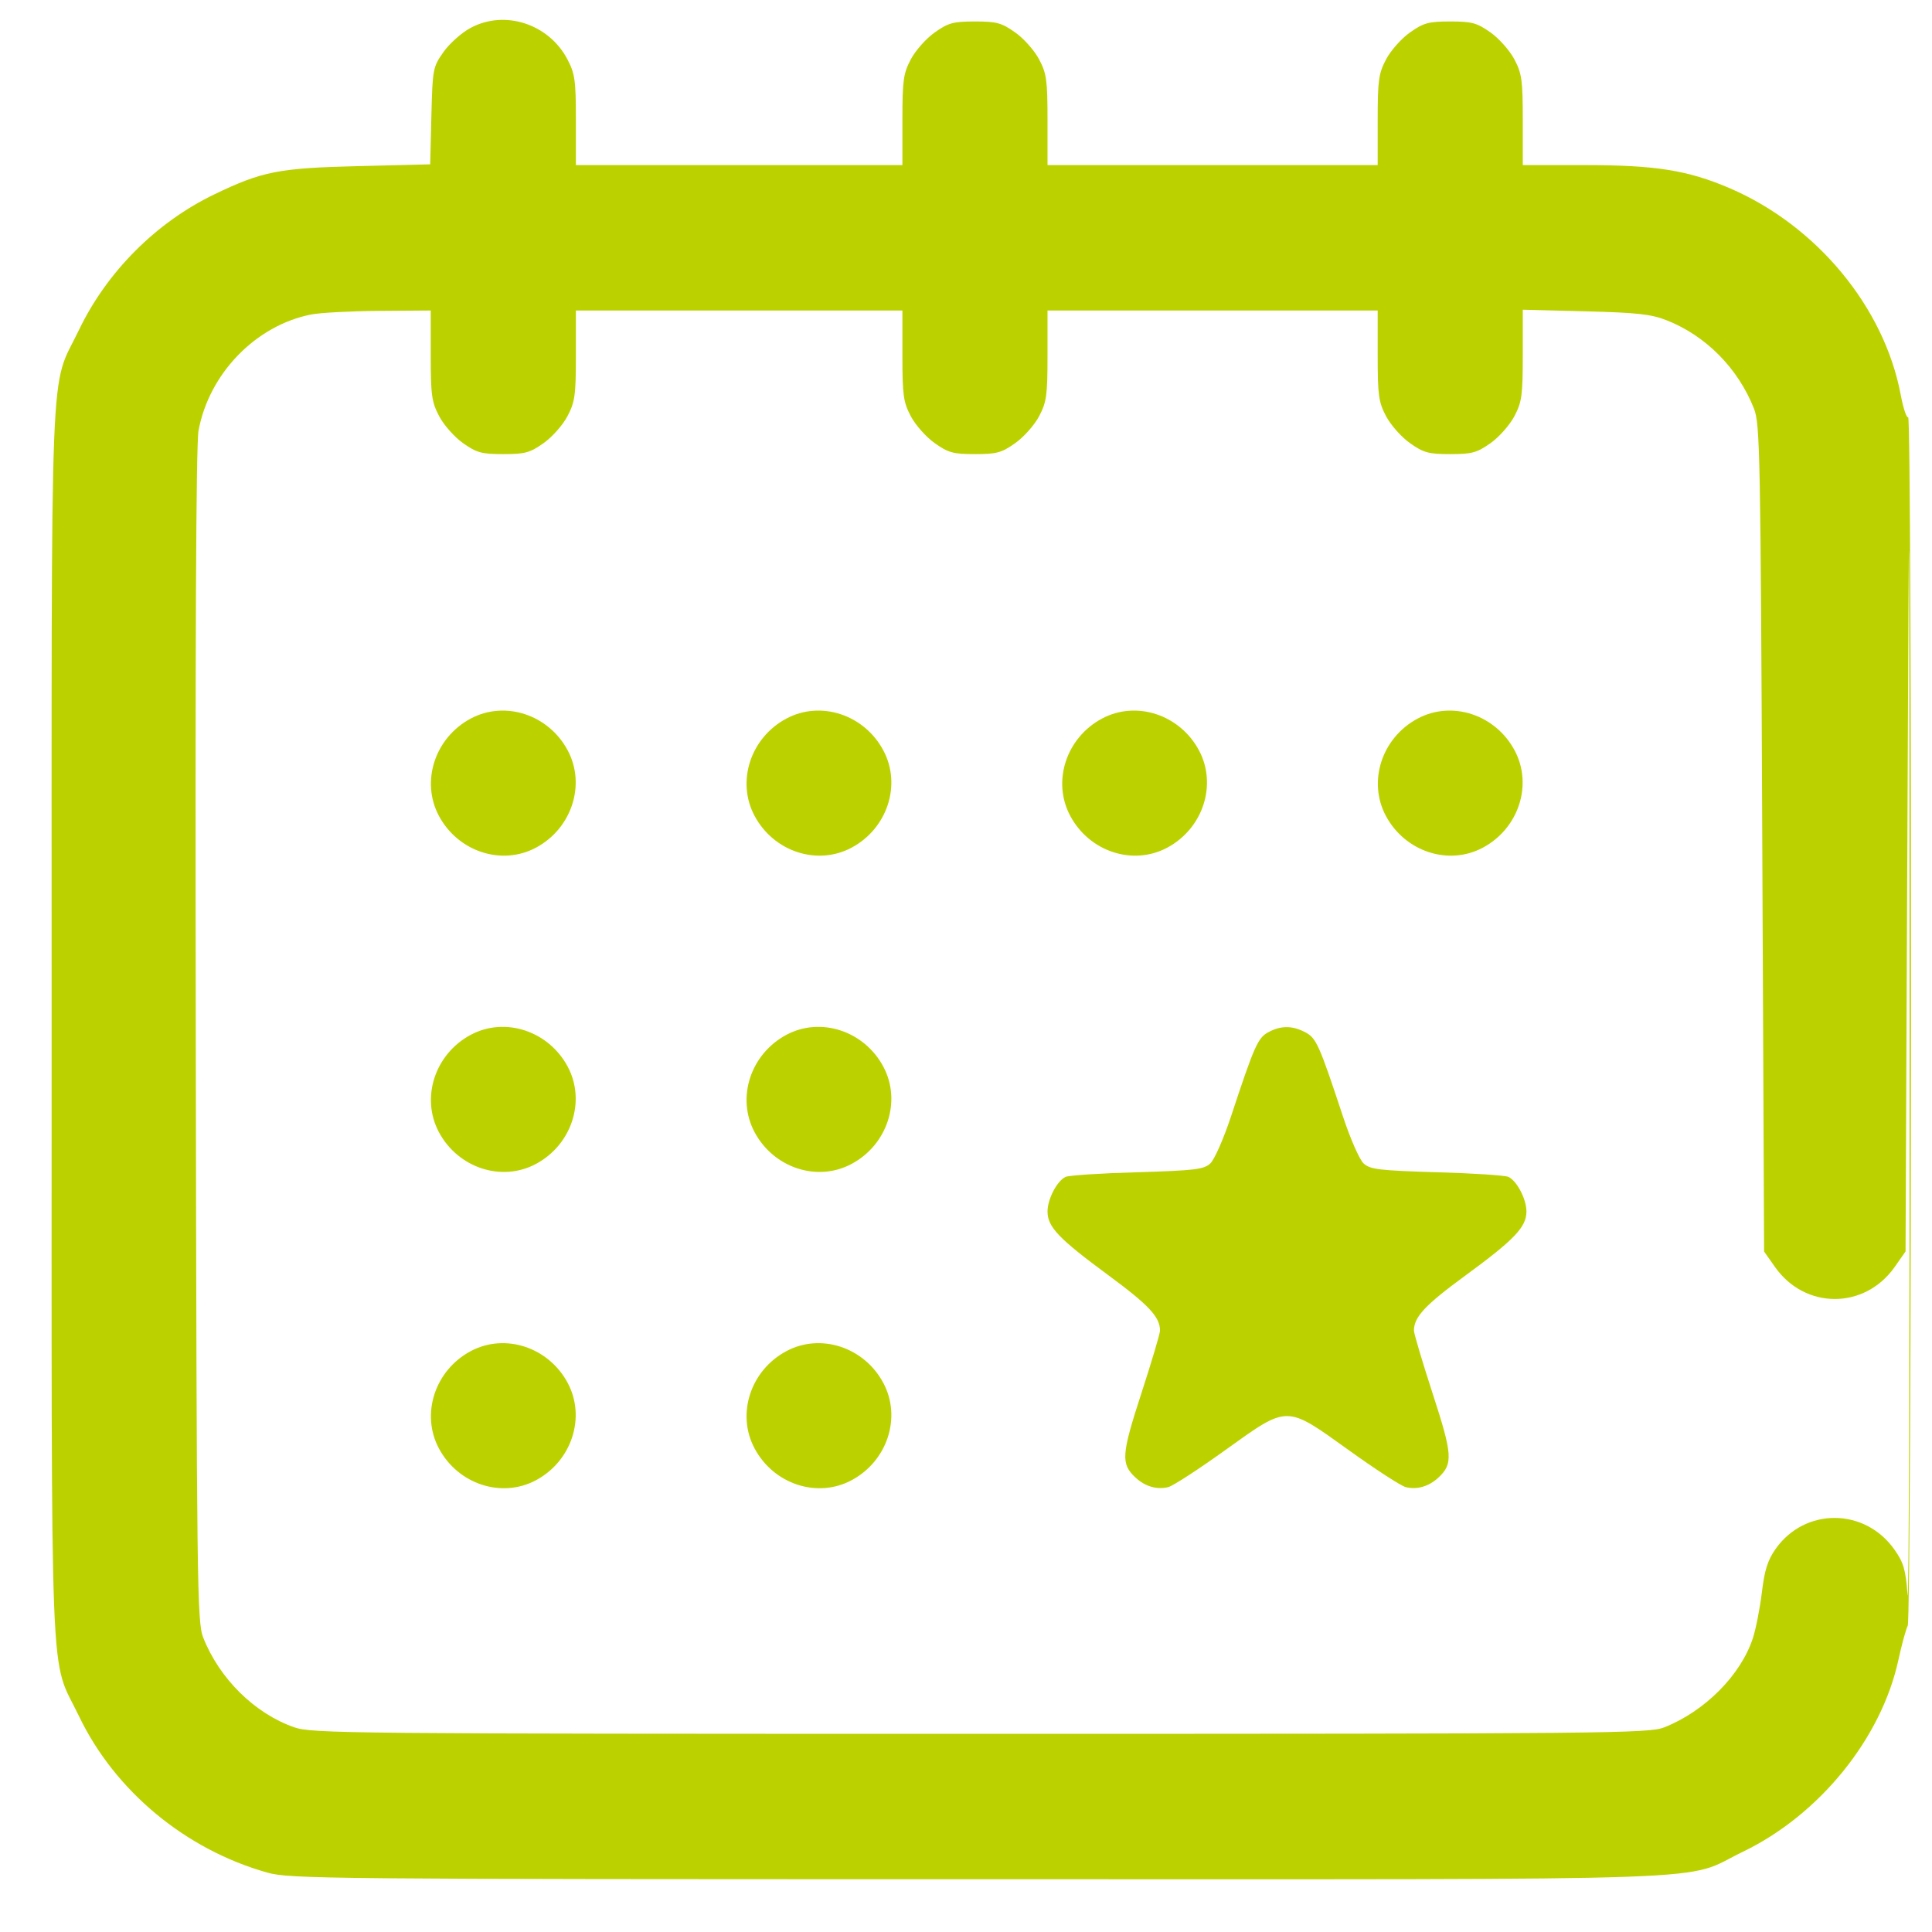
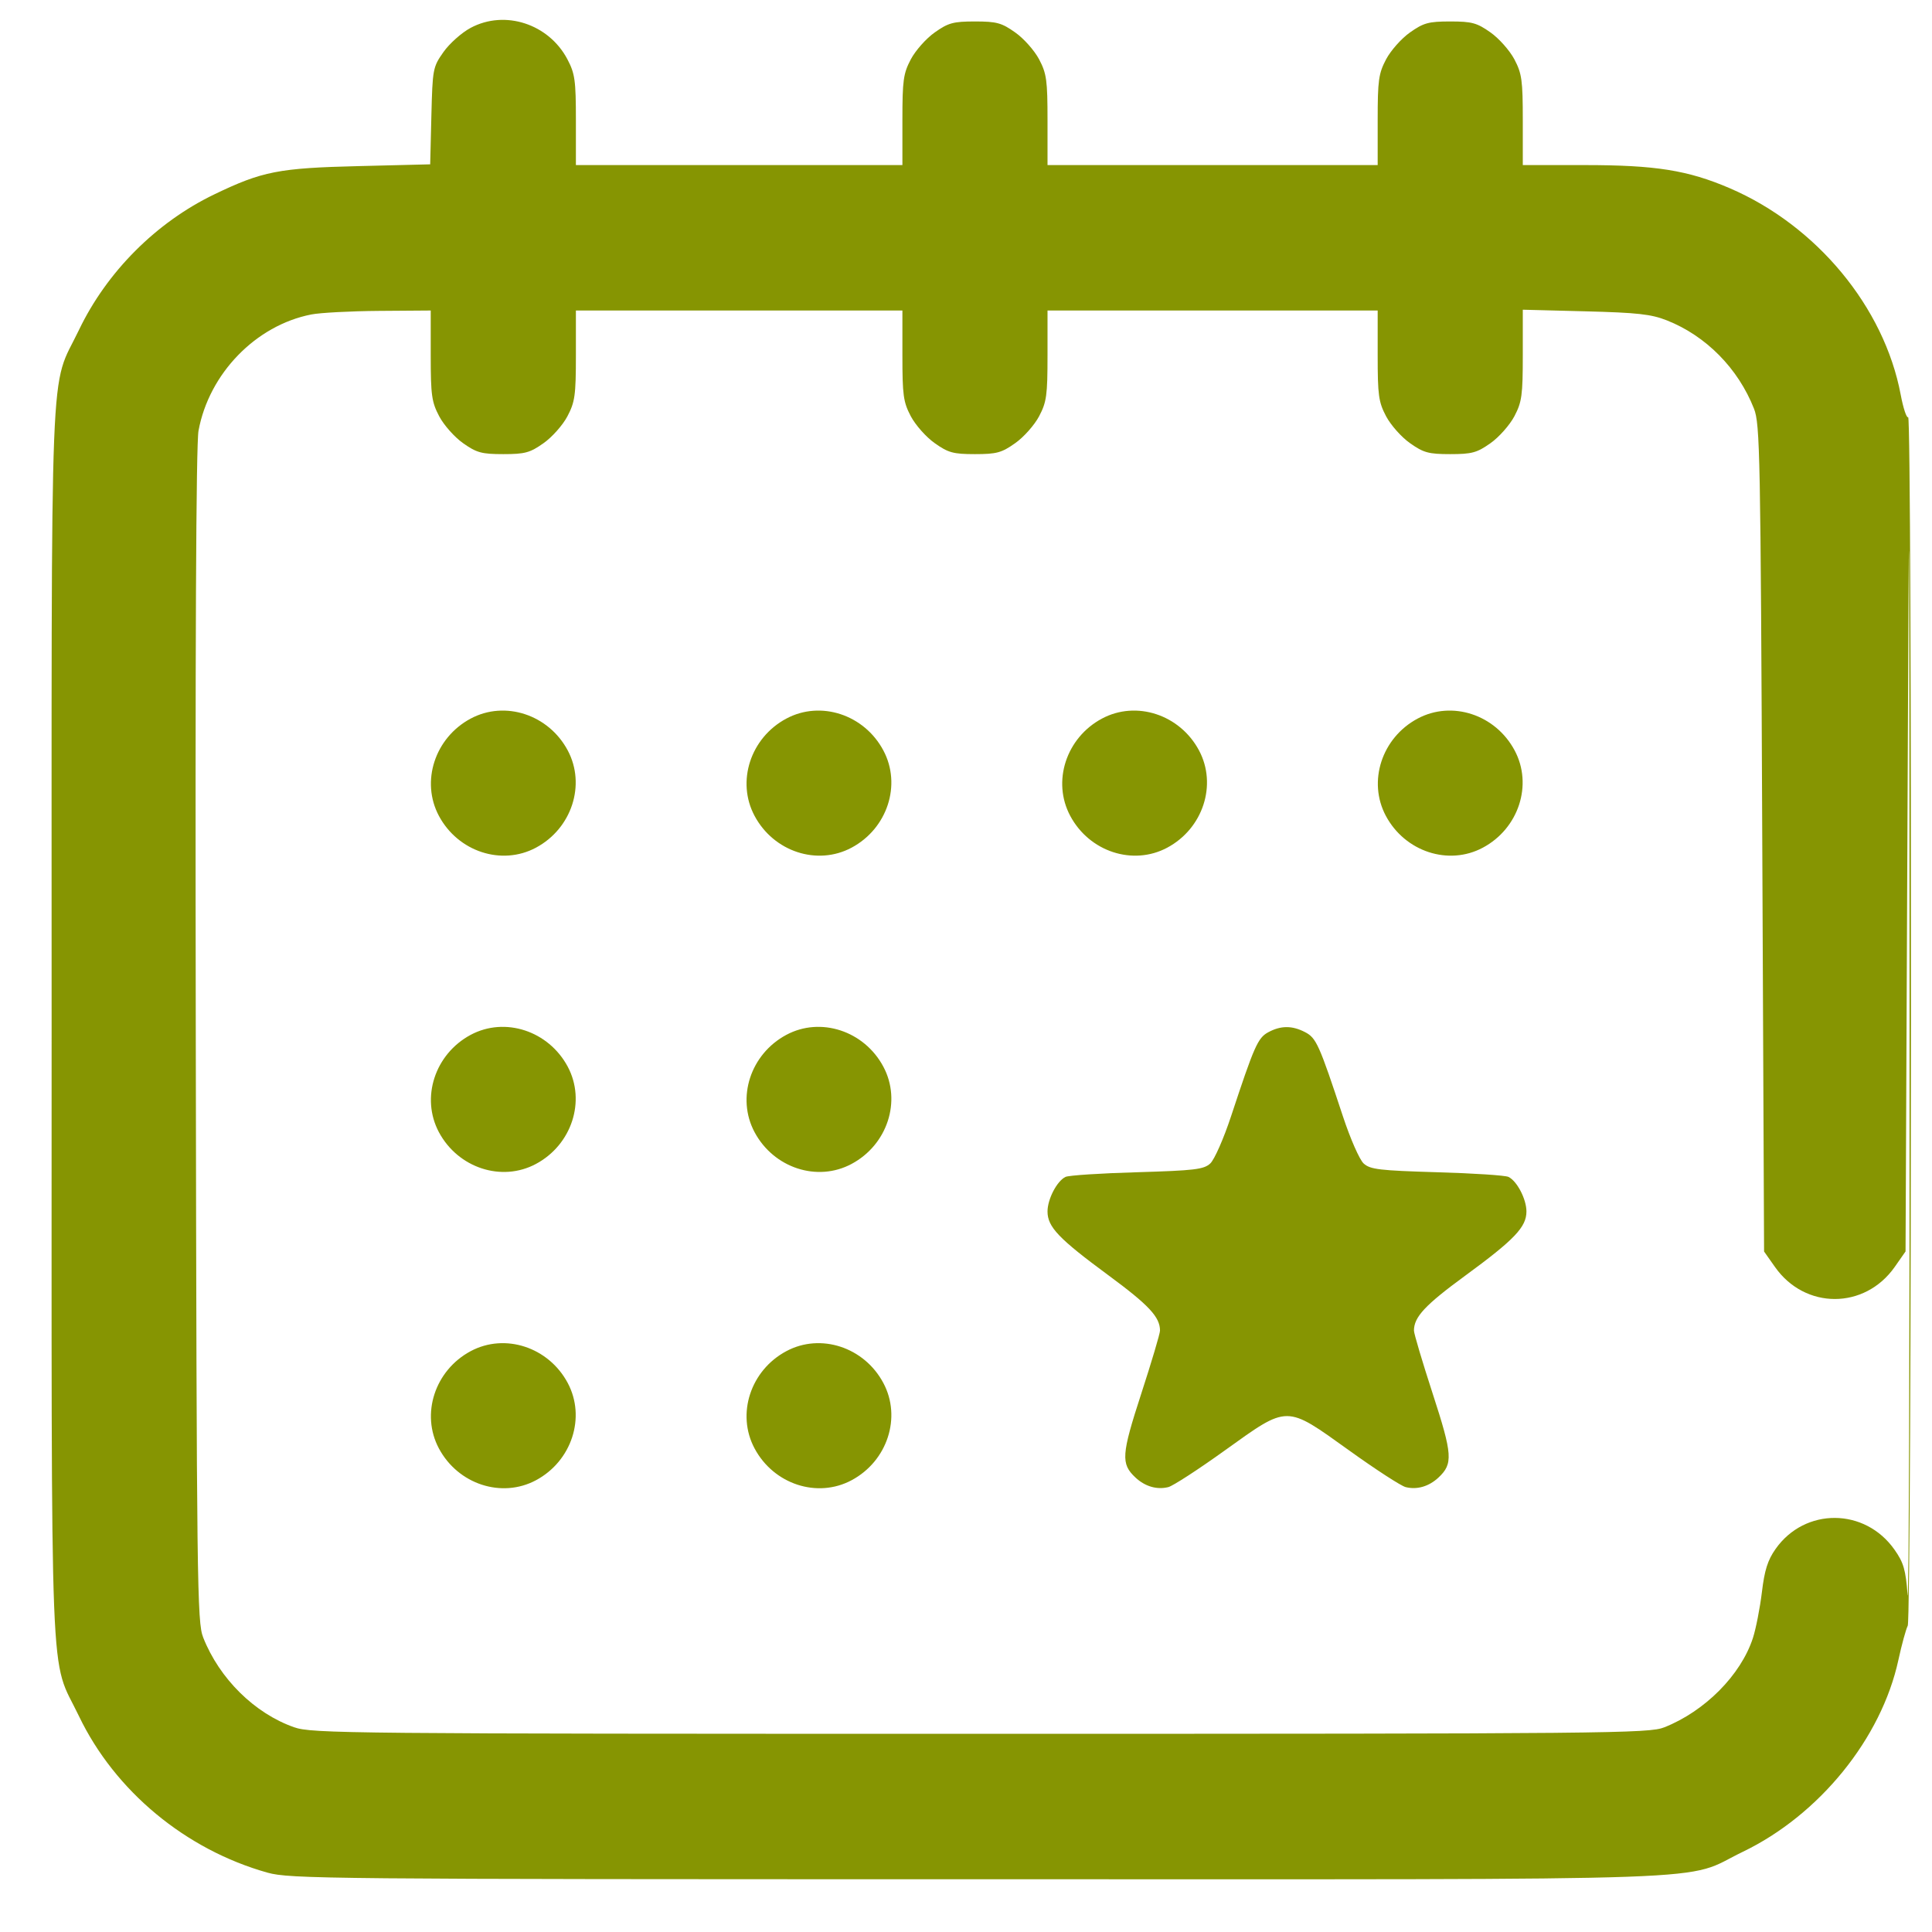
<svg xmlns="http://www.w3.org/2000/svg" width="36" height="36" viewBox="0 0 36 36" fill="none">
-   <path id="Vector" fill-rule="evenodd" clip-rule="evenodd" d="M8.77 0.519C8.603 0.608 8.375 0.811 8.263 0.97C8.066 1.25 8.06 1.283 8.038 2.16L8.016 3.062L6.686 3.095C5.194 3.131 4.888 3.191 3.995 3.621C2.913 4.141 1.991 5.064 1.471 6.149C0.917 7.307 0.962 6.163 0.962 19.063C0.962 31.963 0.917 30.82 1.471 31.977C2.14 33.372 3.458 34.466 4.984 34.894C5.402 35.01 6.063 35.017 18.235 35.017C32.63 35.017 31.315 35.064 32.474 34.506C33.901 33.819 35.057 32.394 35.374 30.93C35.436 30.644 35.515 30.357 35.548 30.293C35.623 30.147 35.631 7.729 35.556 7.775C35.526 7.793 35.464 7.605 35.417 7.356C35.11 5.723 33.851 4.203 32.229 3.506C31.45 3.172 30.848 3.076 29.527 3.076H28.375V2.24C28.375 1.496 28.358 1.371 28.218 1.105C28.131 0.941 27.931 0.715 27.773 0.604C27.521 0.426 27.427 0.4 27.023 0.4C26.619 0.4 26.526 0.426 26.274 0.604C26.115 0.715 25.915 0.941 25.828 1.105C25.688 1.371 25.671 1.496 25.671 2.24V3.076H22.595H19.519V2.24C19.519 1.496 19.502 1.371 19.362 1.105C19.275 0.941 19.075 0.715 18.916 0.604C18.665 0.426 18.571 0.4 18.167 0.4C17.763 0.4 17.669 0.426 17.418 0.604C17.259 0.715 17.059 0.941 16.972 1.105C16.832 1.371 16.815 1.496 16.815 2.24V3.076H13.773H10.731V2.24C10.731 1.496 10.713 1.371 10.573 1.105C10.225 0.444 9.407 0.178 8.77 0.519ZM5.799 5.86C4.766 6.063 3.895 6.961 3.699 8.026C3.653 8.277 3.636 12.061 3.648 19.305C3.665 29.567 3.673 30.225 3.786 30.512C4.088 31.279 4.746 31.928 5.481 32.185C5.811 32.301 6.467 32.307 18.268 32.307C30.029 32.307 30.724 32.3 31.012 32.186C31.768 31.887 32.439 31.211 32.663 30.522C32.719 30.349 32.794 29.966 32.83 29.671C32.879 29.259 32.938 29.072 33.085 28.863C33.632 28.086 34.751 28.092 35.302 28.877C35.471 29.117 35.51 29.25 35.545 29.718C35.569 30.024 35.585 25.199 35.582 18.996C35.577 8.078 35.575 7.967 35.542 15.518L35.507 23.319L35.305 23.608C34.745 24.404 33.633 24.404 33.074 23.608L32.871 23.32L32.837 15.62C32.806 8.448 32.795 7.899 32.683 7.615C32.387 6.864 31.79 6.259 31.06 5.97C30.767 5.854 30.512 5.826 29.541 5.801L28.375 5.771V6.614C28.375 7.367 28.358 7.49 28.218 7.757C28.131 7.921 27.931 8.147 27.773 8.258C27.521 8.436 27.427 8.462 27.023 8.462C26.619 8.462 26.526 8.436 26.274 8.258C26.115 8.147 25.915 7.921 25.828 7.757C25.688 7.491 25.671 7.367 25.671 6.622V5.786H22.595H19.519V6.622C19.519 7.367 19.502 7.491 19.362 7.757C19.275 7.921 19.075 8.147 18.916 8.258C18.665 8.436 18.571 8.462 18.167 8.462C17.763 8.462 17.669 8.436 17.418 8.258C17.259 8.147 17.059 7.921 16.972 7.757C16.832 7.491 16.815 7.367 16.815 6.622V5.786H13.773H10.731V6.622C10.731 7.367 10.713 7.491 10.573 7.757C10.487 7.921 10.286 8.147 10.128 8.258C9.876 8.436 9.782 8.462 9.379 8.462C8.975 8.462 8.881 8.436 8.629 8.258C8.471 8.147 8.27 7.921 8.184 7.757C8.044 7.491 8.026 7.367 8.026 6.622V5.786L7.063 5.793C6.533 5.797 5.964 5.827 5.799 5.86ZM8.77 13.39C8.103 13.747 7.837 14.562 8.178 15.202C8.535 15.871 9.348 16.137 9.987 15.795C10.654 15.438 10.92 14.623 10.579 13.983C10.222 13.314 9.409 13.048 8.77 13.39ZM14.652 13.39C13.984 13.747 13.718 14.562 14.06 15.202C14.417 15.871 15.229 16.137 15.868 15.795C16.536 15.438 16.802 14.623 16.46 13.983C16.104 13.314 15.29 13.048 14.652 13.39ZM20.533 13.39C19.866 13.747 19.6 14.562 19.942 15.202C20.298 15.871 21.111 16.137 21.75 15.795C22.417 15.438 22.683 14.623 22.342 13.983C21.985 13.314 21.172 13.048 20.533 13.39ZM26.415 13.39C25.747 13.747 25.482 14.562 25.823 15.202C26.18 15.871 26.993 16.137 27.631 15.795C28.299 15.438 28.565 14.623 28.223 13.983C27.866 13.314 27.054 13.048 26.415 13.39ZM8.77 19.283C8.103 19.641 7.837 20.455 8.178 21.096C8.535 21.764 9.348 22.031 9.987 21.688C10.654 21.331 10.92 20.516 10.579 19.876C10.222 19.208 9.409 18.941 8.77 19.283ZM14.652 19.283C13.984 19.641 13.718 20.455 14.06 21.096C14.417 21.764 15.229 22.031 15.868 21.688C16.536 21.331 16.802 20.516 16.46 19.876C16.104 19.208 15.29 18.941 14.652 19.283ZM23.631 19.235C23.438 19.34 23.372 19.488 22.939 20.8C22.801 21.218 22.628 21.61 22.551 21.68C22.43 21.791 22.257 21.811 21.185 21.843C20.511 21.862 19.911 21.901 19.854 21.93C19.694 22.007 19.519 22.345 19.519 22.574C19.519 22.863 19.727 23.08 20.655 23.764C21.409 24.32 21.615 24.541 21.615 24.794C21.615 24.85 21.458 25.377 21.267 25.965C20.895 27.108 20.883 27.275 21.158 27.532C21.337 27.699 21.558 27.763 21.77 27.71C21.855 27.689 22.33 27.381 22.825 27.025C24.013 26.174 23.949 26.174 25.137 27.025C25.632 27.381 26.107 27.689 26.192 27.71C26.404 27.763 26.625 27.699 26.804 27.532C27.078 27.275 27.067 27.108 26.695 25.965C26.504 25.377 26.347 24.85 26.347 24.794C26.347 24.54 26.553 24.319 27.3 23.772C28.219 23.099 28.443 22.865 28.443 22.574C28.443 22.345 28.268 22.007 28.108 21.93C28.051 21.901 27.451 21.862 26.776 21.843C25.705 21.811 25.532 21.791 25.41 21.68C25.333 21.61 25.161 21.218 25.023 20.8C24.58 19.46 24.527 19.34 24.317 19.232C24.076 19.107 23.865 19.108 23.631 19.235ZM8.77 25.177C8.103 25.534 7.837 26.349 8.178 26.989C8.535 27.658 9.348 27.924 9.987 27.582C10.654 27.225 10.92 26.41 10.579 25.77C10.222 25.101 9.409 24.835 8.77 25.177ZM14.652 25.177C13.984 25.534 13.718 26.349 14.06 26.989C14.417 27.658 15.229 27.924 15.868 27.582C16.536 27.225 16.802 26.41 16.46 25.77C16.104 25.101 15.29 24.835 14.652 25.177Z" fill="#BCD200" />
+   <path id="Vector" fill-rule="evenodd" clip-rule="evenodd" d="M8.77 0.519C8.603 0.608 8.375 0.811 8.263 0.97C8.066 1.25 8.06 1.283 8.038 2.16L8.016 3.062L6.686 3.095C5.194 3.131 4.888 3.191 3.995 3.621C2.913 4.141 1.991 5.064 1.471 6.149C0.917 7.307 0.962 6.163 0.962 19.063C0.962 31.963 0.917 30.82 1.471 31.977C2.14 33.372 3.458 34.466 4.984 34.894C5.402 35.01 6.063 35.017 18.235 35.017C32.63 35.017 31.315 35.064 32.474 34.506C33.901 33.819 35.057 32.394 35.374 30.93C35.436 30.644 35.515 30.357 35.548 30.293C35.623 30.147 35.631 7.729 35.556 7.775C35.526 7.793 35.464 7.605 35.417 7.356C35.11 5.723 33.851 4.203 32.229 3.506C31.45 3.172 30.848 3.076 29.527 3.076H28.375V2.24C28.375 1.496 28.358 1.371 28.218 1.105C28.131 0.941 27.931 0.715 27.773 0.604C27.521 0.426 27.427 0.4 27.023 0.4C26.619 0.4 26.526 0.426 26.274 0.604C26.115 0.715 25.915 0.941 25.828 1.105C25.688 1.371 25.671 1.496 25.671 2.24V3.076H22.595H19.519V2.24C19.519 1.496 19.502 1.371 19.362 1.105C19.275 0.941 19.075 0.715 18.916 0.604C18.665 0.426 18.571 0.4 18.167 0.4C17.763 0.4 17.669 0.426 17.418 0.604C17.259 0.715 17.059 0.941 16.972 1.105C16.832 1.371 16.815 1.496 16.815 2.24V3.076H13.773H10.731V2.24C10.731 1.496 10.713 1.371 10.573 1.105C10.225 0.444 9.407 0.178 8.77 0.519ZM5.799 5.86C4.766 6.063 3.895 6.961 3.699 8.026C3.653 8.277 3.636 12.061 3.648 19.305C3.665 29.567 3.673 30.225 3.786 30.512C4.088 31.279 4.746 31.928 5.481 32.185C5.811 32.301 6.467 32.307 18.268 32.307C30.029 32.307 30.724 32.3 31.012 32.186C31.768 31.887 32.439 31.211 32.663 30.522C32.719 30.349 32.794 29.966 32.83 29.671C32.879 29.259 32.938 29.072 33.085 28.863C33.632 28.086 34.751 28.092 35.302 28.877C35.471 29.117 35.51 29.25 35.545 29.718C35.569 30.024 35.585 25.199 35.582 18.996C35.577 8.078 35.575 7.967 35.542 15.518L35.507 23.319L35.305 23.608C34.745 24.404 33.633 24.404 33.074 23.608L32.871 23.32L32.837 15.62C32.806 8.448 32.795 7.899 32.683 7.615C32.387 6.864 31.79 6.259 31.06 5.97C30.767 5.854 30.512 5.826 29.541 5.801L28.375 5.771V6.614C28.375 7.367 28.358 7.49 28.218 7.757C28.131 7.921 27.931 8.147 27.773 8.258C27.521 8.436 27.427 8.462 27.023 8.462C26.619 8.462 26.526 8.436 26.274 8.258C26.115 8.147 25.915 7.921 25.828 7.757C25.688 7.491 25.671 7.367 25.671 6.622V5.786H22.595H19.519V6.622C19.519 7.367 19.502 7.491 19.362 7.757C19.275 7.921 19.075 8.147 18.916 8.258C18.665 8.436 18.571 8.462 18.167 8.462C17.763 8.462 17.669 8.436 17.418 8.258C17.259 8.147 17.059 7.921 16.972 7.757C16.832 7.491 16.815 7.367 16.815 6.622V5.786H13.773H10.731V6.622C10.731 7.367 10.713 7.491 10.573 7.757C10.487 7.921 10.286 8.147 10.128 8.258C9.876 8.436 9.782 8.462 9.379 8.462C8.975 8.462 8.881 8.436 8.629 8.258C8.471 8.147 8.27 7.921 8.184 7.757C8.044 7.491 8.026 7.367 8.026 6.622V5.786L7.063 5.793C6.533 5.797 5.964 5.827 5.799 5.86ZM8.77 13.39C8.103 13.747 7.837 14.562 8.178 15.202C8.535 15.871 9.348 16.137 9.987 15.795C10.654 15.438 10.92 14.623 10.579 13.983C10.222 13.314 9.409 13.048 8.77 13.39ZM14.652 13.39C13.984 13.747 13.718 14.562 14.06 15.202C14.417 15.871 15.229 16.137 15.868 15.795C16.536 15.438 16.802 14.623 16.46 13.983C16.104 13.314 15.29 13.048 14.652 13.39ZM20.533 13.39C19.866 13.747 19.6 14.562 19.942 15.202C20.298 15.871 21.111 16.137 21.75 15.795C22.417 15.438 22.683 14.623 22.342 13.983C21.985 13.314 21.172 13.048 20.533 13.39ZM26.415 13.39C25.747 13.747 25.482 14.562 25.823 15.202C26.18 15.871 26.993 16.137 27.631 15.795C28.299 15.438 28.565 14.623 28.223 13.983C27.866 13.314 27.054 13.048 26.415 13.39ZM8.77 19.283C8.103 19.641 7.837 20.455 8.178 21.096C8.535 21.764 9.348 22.031 9.987 21.688C10.654 21.331 10.92 20.516 10.579 19.876C10.222 19.208 9.409 18.941 8.77 19.283ZM14.652 19.283C13.984 19.641 13.718 20.455 14.06 21.096C14.417 21.764 15.229 22.031 15.868 21.688C16.536 21.331 16.802 20.516 16.46 19.876C16.104 19.208 15.29 18.941 14.652 19.283ZM23.631 19.235C23.438 19.34 23.372 19.488 22.939 20.8C22.801 21.218 22.628 21.61 22.551 21.68C22.43 21.791 22.257 21.811 21.185 21.843C20.511 21.862 19.911 21.901 19.854 21.93C19.694 22.007 19.519 22.345 19.519 22.574C19.519 22.863 19.727 23.08 20.655 23.764C21.409 24.32 21.615 24.541 21.615 24.794C21.615 24.85 21.458 25.377 21.267 25.965C20.895 27.108 20.883 27.275 21.158 27.532C21.337 27.699 21.558 27.763 21.77 27.71C21.855 27.689 22.33 27.381 22.825 27.025C24.013 26.174 23.949 26.174 25.137 27.025C25.632 27.381 26.107 27.689 26.192 27.71C26.404 27.763 26.625 27.699 26.804 27.532C27.078 27.275 27.067 27.108 26.695 25.965C26.504 25.377 26.347 24.85 26.347 24.794C26.347 24.54 26.553 24.319 27.3 23.772C28.219 23.099 28.443 22.865 28.443 22.574C28.443 22.345 28.268 22.007 28.108 21.93C28.051 21.901 27.451 21.862 26.776 21.843C25.705 21.811 25.532 21.791 25.41 21.68C25.333 21.61 25.161 21.218 25.023 20.8C24.58 19.46 24.527 19.34 24.317 19.232C24.076 19.107 23.865 19.108 23.631 19.235ZM8.77 25.177C8.103 25.534 7.837 26.349 8.178 26.989C8.535 27.658 9.348 27.924 9.987 27.582C10.654 27.225 10.92 26.41 10.579 25.77C10.222 25.101 9.409 24.835 8.77 25.177ZM14.652 25.177C13.984 25.534 13.718 26.349 14.06 26.989C14.417 27.658 15.229 27.924 15.868 27.582C16.536 27.225 16.802 26.41 16.46 25.77C16.104 25.101 15.29 24.835 14.652 25.177Z" fill="#869502" />
</svg>
